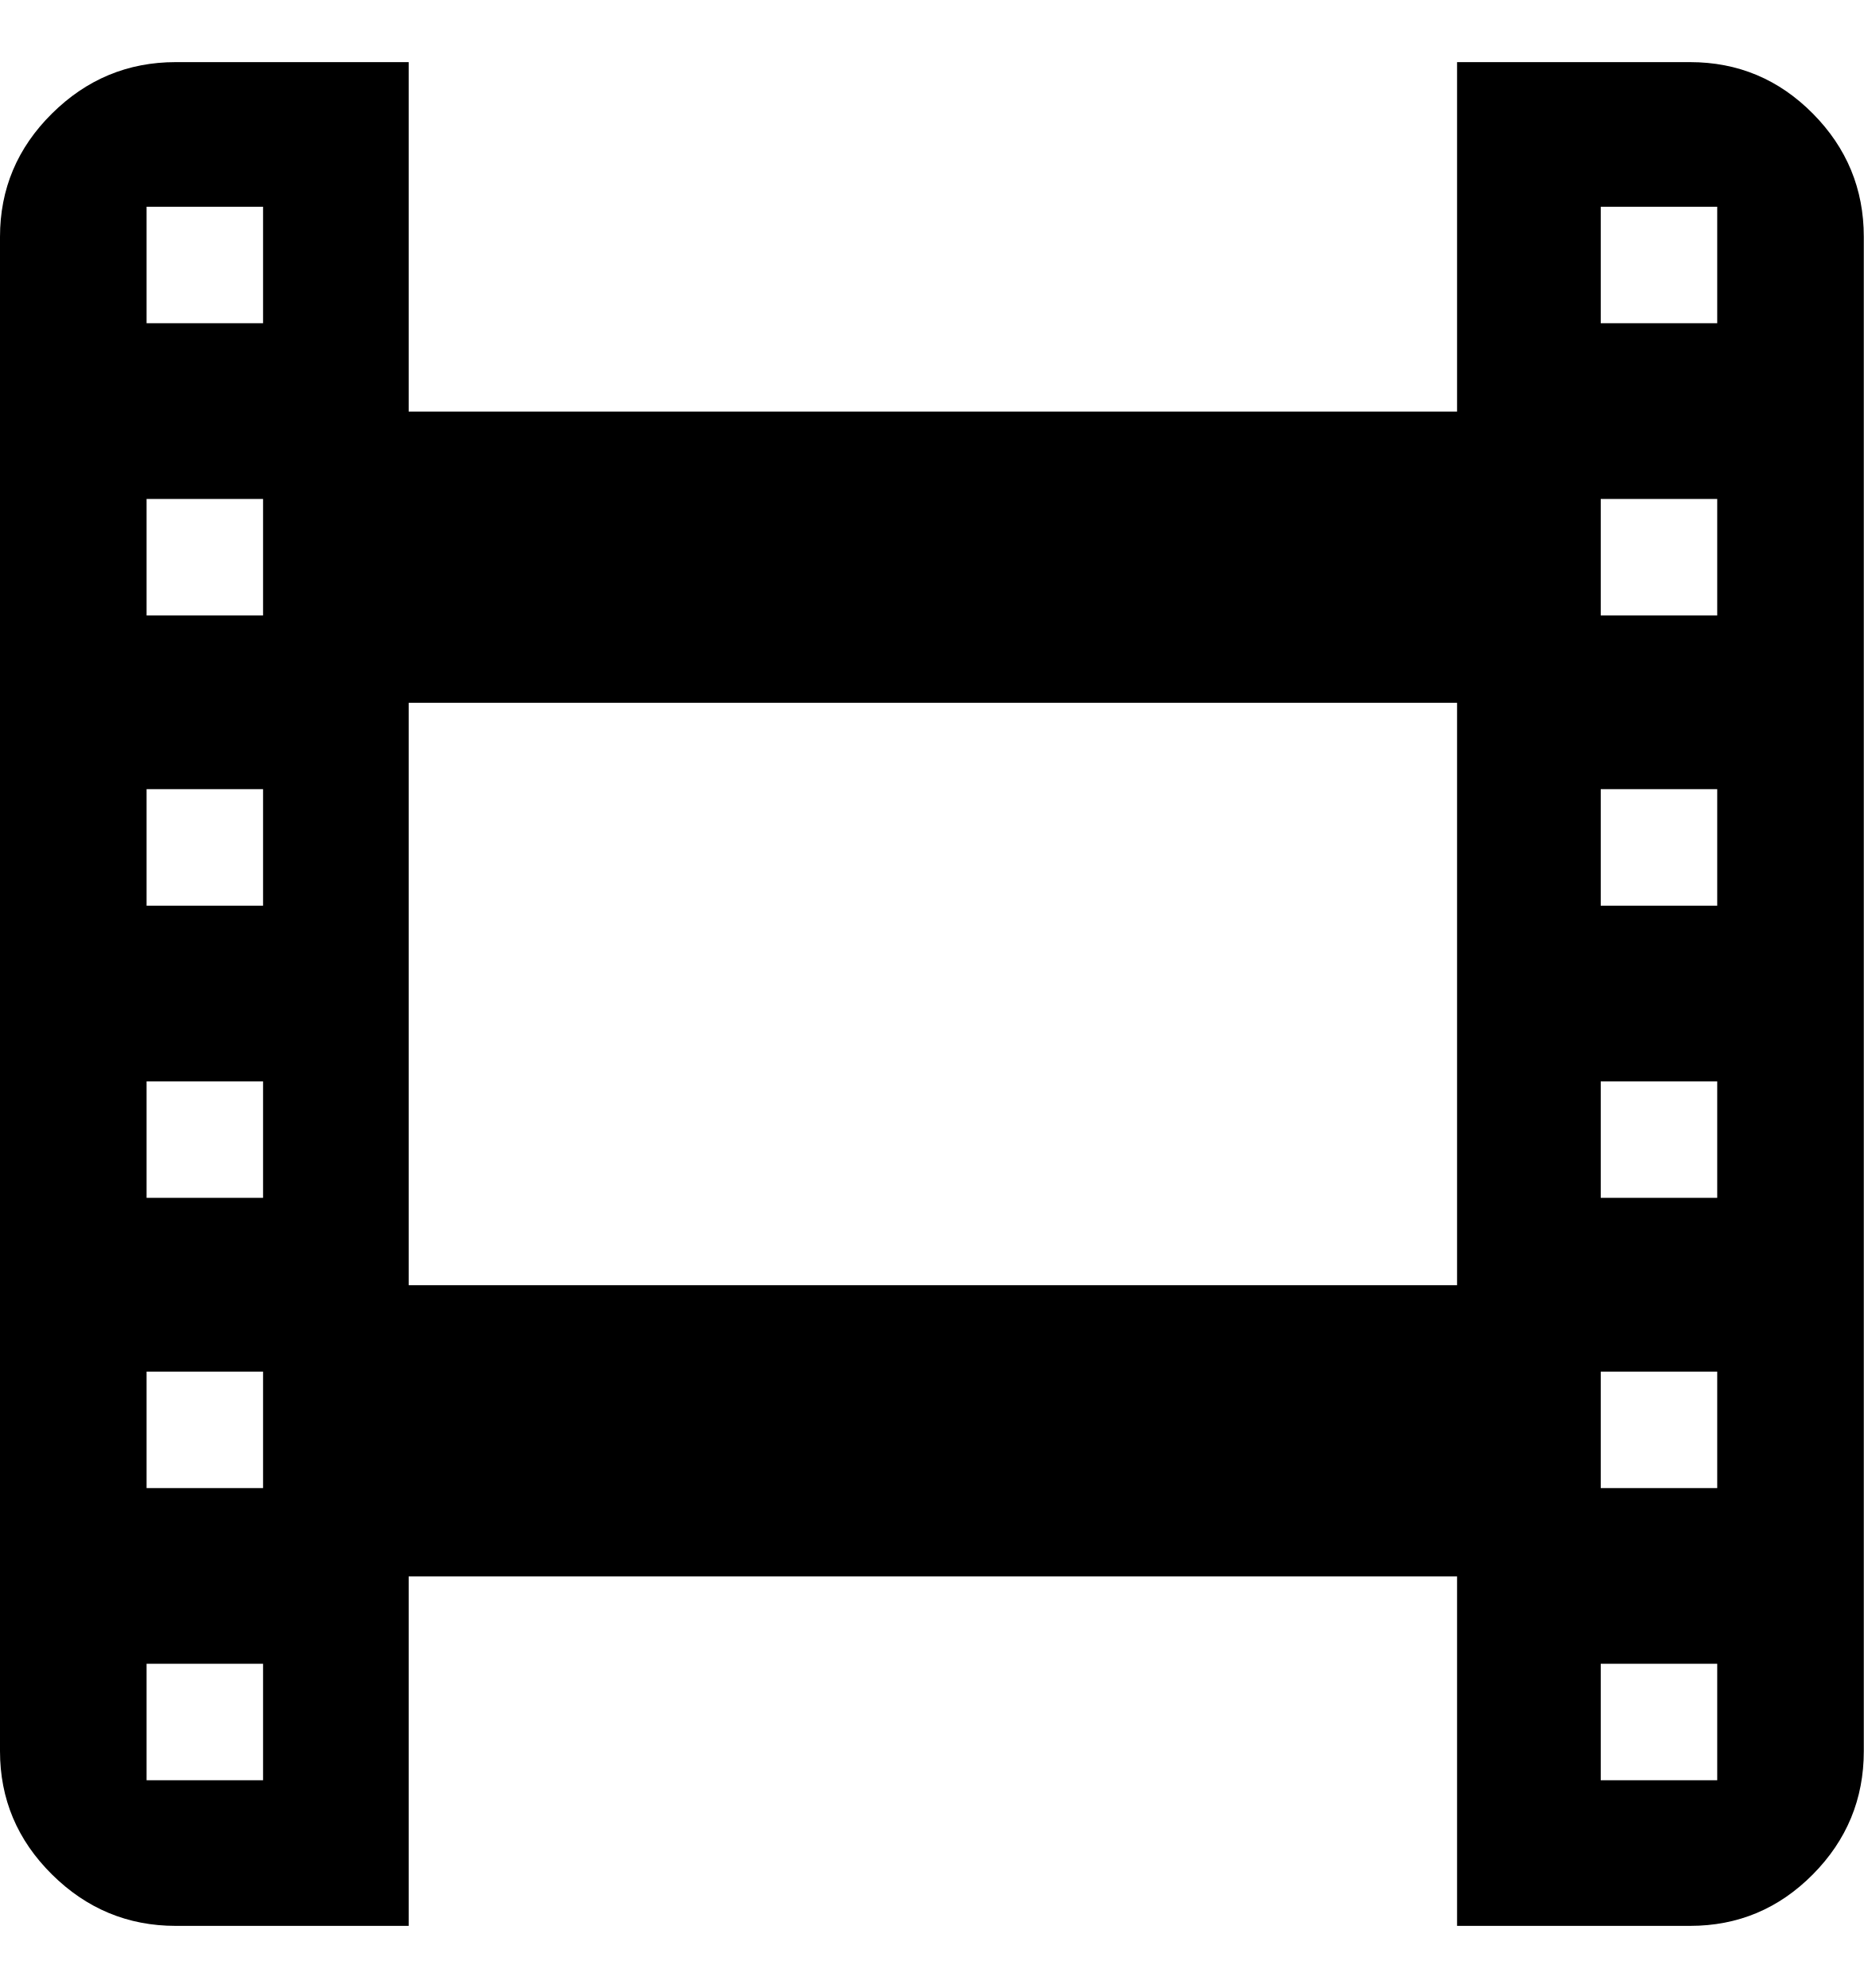
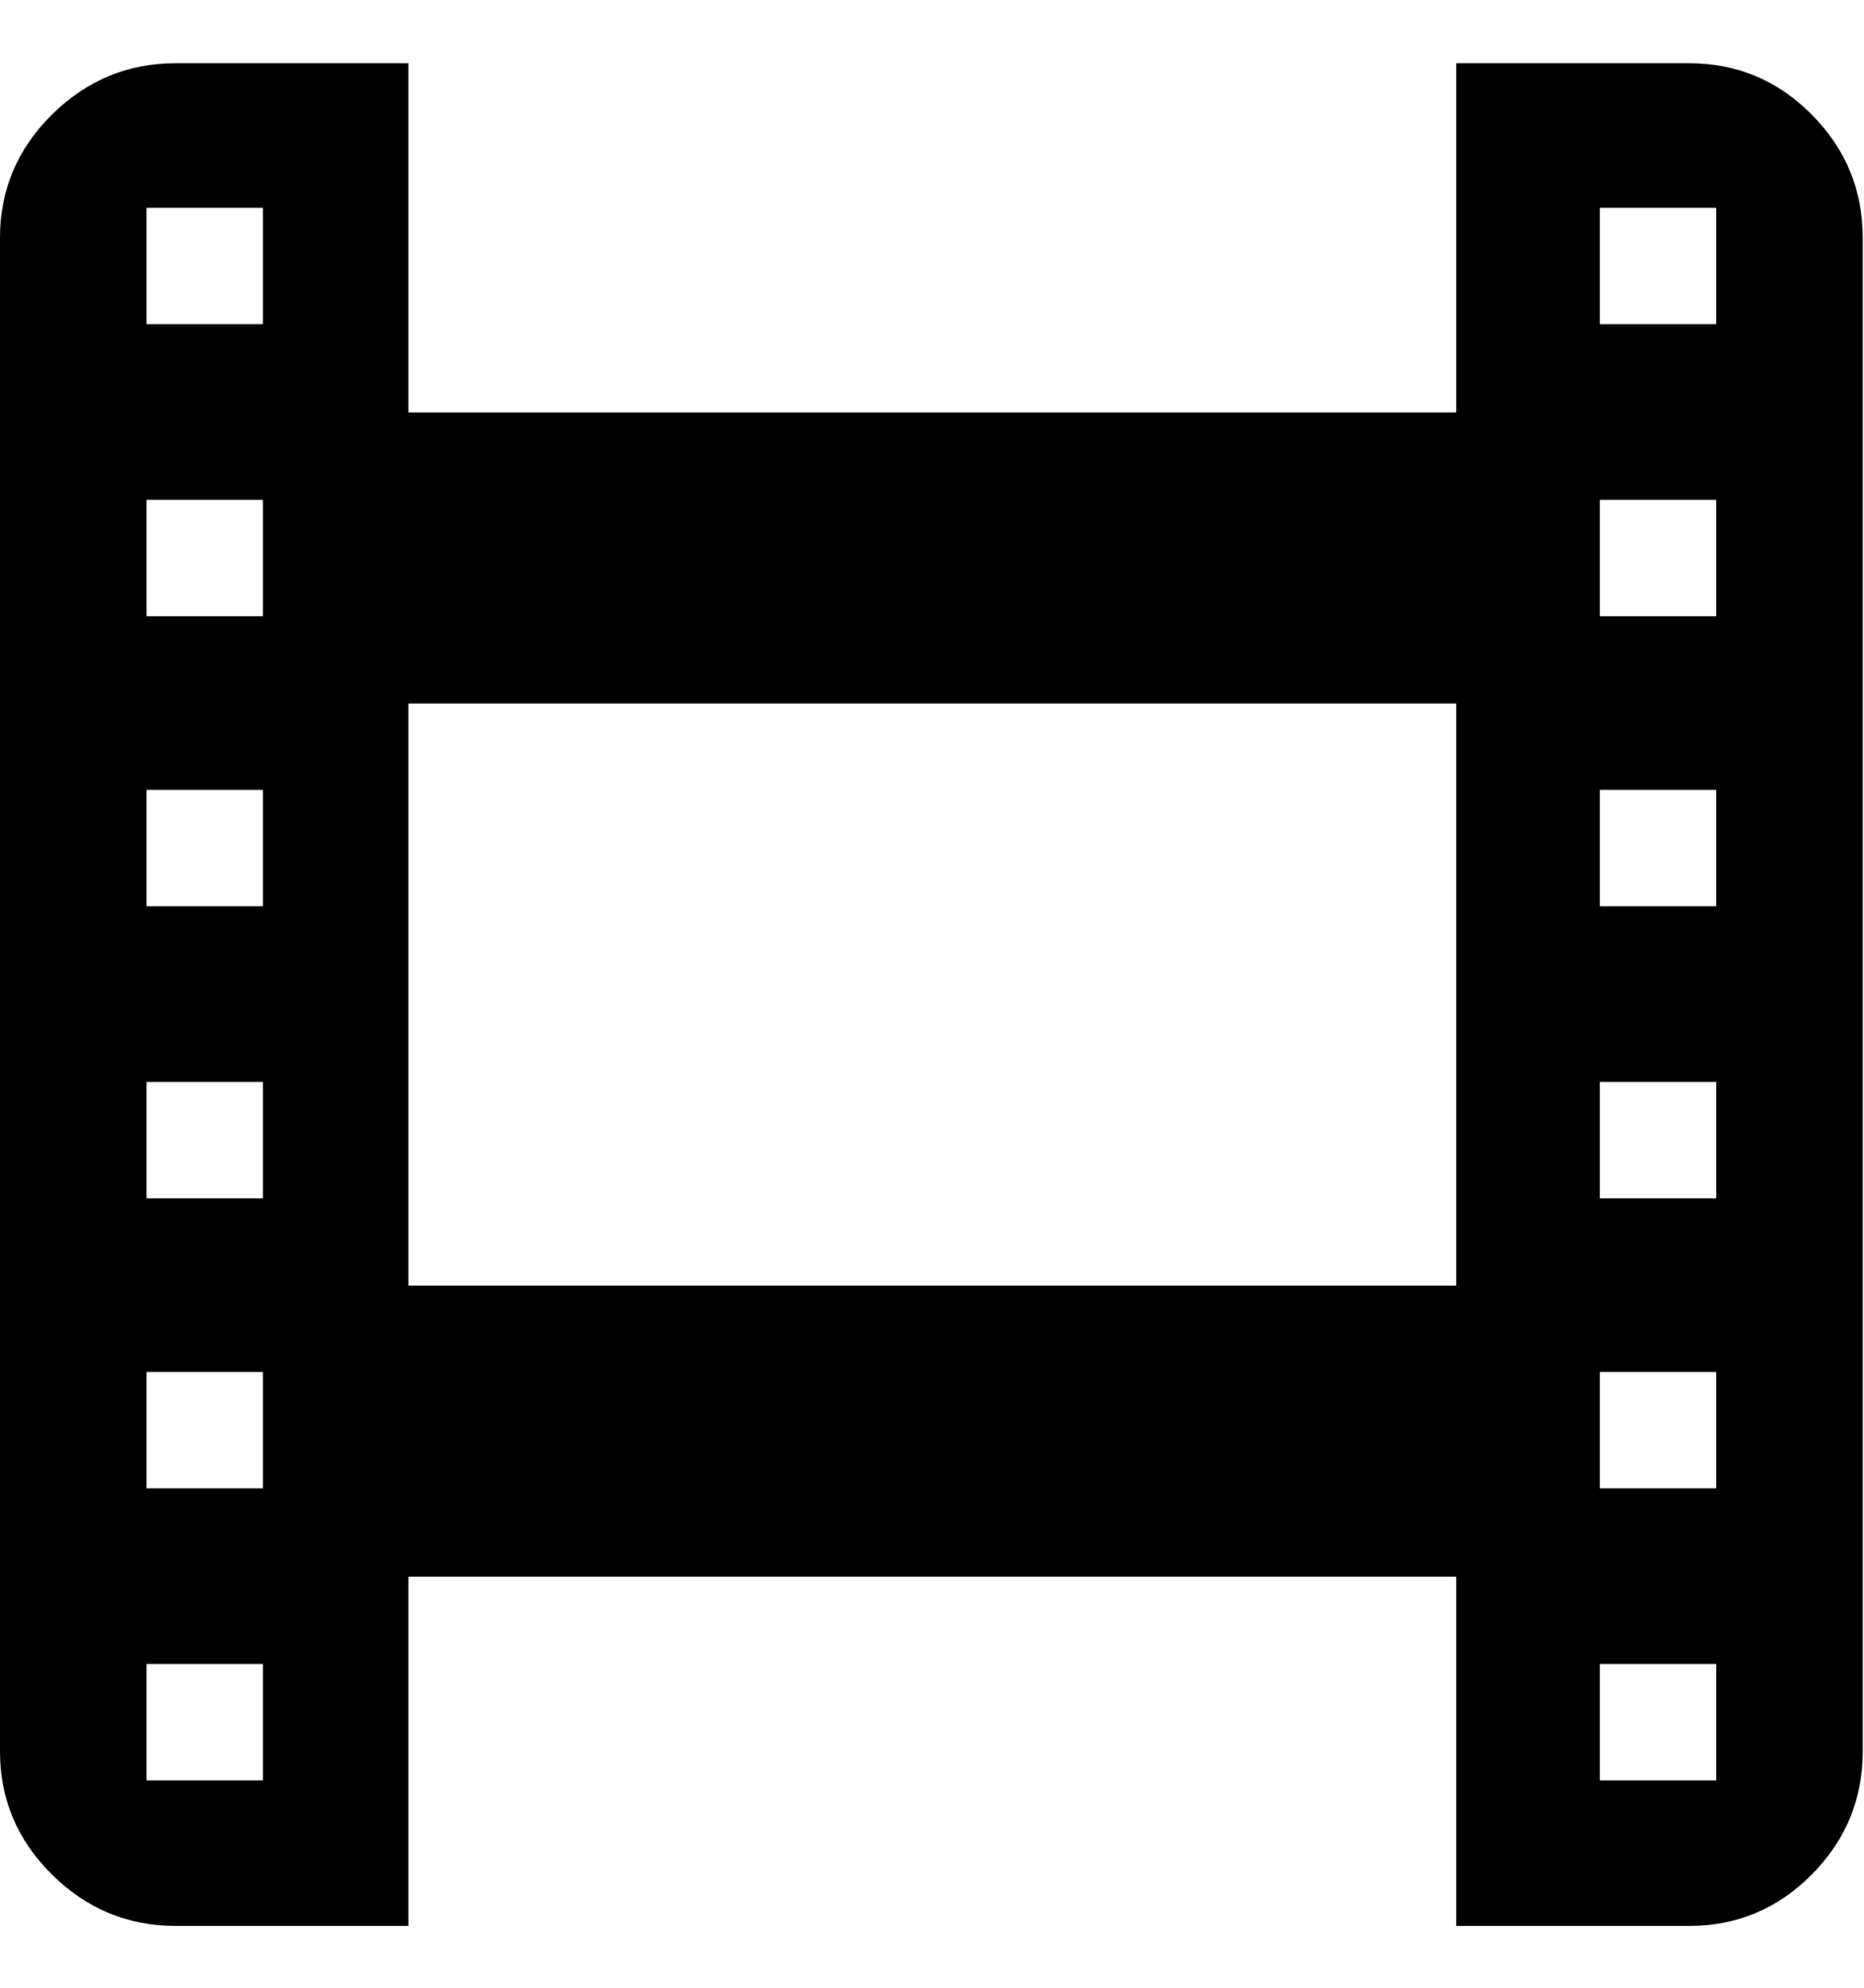
- <svg xmlns="http://www.w3.org/2000/svg" height="1000px" width="937.5px">
-   <g>
-     <path d="M0 880.859c0 0 0 -761.719 0 -761.719c0 -24.088 8.708 -44.759 26.123 -62.011c17.415 -17.253 38.167 -25.879 62.256 -25.879c0 0 117.187 0 117.187 0c0 0 0 175.781 0 175.781c0 0 527.344 0 527.344 0c0 0 0 -175.781 0 -175.781c0 0 117.188 0 117.188 0c24.088 0 44.677 8.626 61.767 25.879c17.09 17.252 25.635 37.923 25.635 62.011c0 0 0 761.719 0 761.719c0 24.089 -8.545 44.759 -25.635 62.012c-17.09 17.252 -37.679 25.879 -61.767 25.879c0 0 -117.188 0 -117.188 0c0 0 0 -175.782 0 -175.782c0 0 -527.344 0 -527.344 0c0 0 0 175.782 0 175.782c0 0 -117.187 0 -117.187 0c-24.089 0 -44.841 -8.627 -62.256 -25.879c-17.415 -17.253 -26.123 -37.923 -26.123 -62.012c0 0 0 0 0 0m73.73 -43.945c0 0 0 58.593 0 58.593c0 0 58.594 0 58.594 0c0 0 0 -58.593 0 -58.593c0 0 -58.594 0 -58.594 0c0 0 0 0 0 0m0 -88.379c0 0 58.594 0 58.594 0c0 0 0 -58.594 0 -58.594c0 0 -58.594 0 -58.594 0c0 0 0 58.594 0 58.594c0 0 0 0 0 0m0 -145.996c0 0 58.594 0 58.594 0c0 0 0 -58.594 0 -58.594c0 0 -58.594 0 -58.594 0c0 0 0 58.594 0 58.594c0 0 0 0 0 0m0 -146.973c0 0 58.594 0 58.594 0c0 0 0 -58.594 0 -58.594c0 0 -58.594 0 -58.594 0c0 0 0 58.594 0 58.594c0 0 0 0 0 0m0 -145.996c0 0 58.594 0 58.594 0c0 0 0 -58.594 0 -58.594c0 0 -58.594 0 -58.594 0c0 0 0 58.594 0 58.594c0 0 0 0 0 0m0 -146.973c0 0 58.594 0 58.594 0c0 0 0 -58.593 0 -58.593c0 0 -58.594 0 -58.594 0c0 0 0 58.593 0 58.593c0 0 0 0 0 0m131.836 483.887c0 0 527.344 0 527.344 0c0 0 0 -292.969 0 -292.969c0 0 -527.344 0 -527.344 0c0 0 0 292.969 0 292.969c0 0 0 0 0 0m599.61 190.43c0 0 0 58.593 0 58.593c0 0 58.594 0 58.594 0c0 0 0 -58.593 0 -58.593c0 0 -58.594 0 -58.594 0c0 0 0 0 0 0m0 -88.379c0 0 58.594 0 58.594 0c0 0 0 -58.594 0 -58.594c0 0 -58.594 0 -58.594 0c0 0 0 58.594 0 58.594c0 0 0 0 0 0m0 -145.996c0 0 58.594 0 58.594 0c0 0 0 -58.594 0 -58.594c0 0 -58.594 0 -58.594 0c0 0 0 58.594 0 58.594c0 0 0 0 0 0m0 -146.973c0 0 58.594 0 58.594 0c0 0 0 -58.594 0 -58.594c0 0 -58.594 0 -58.594 0c0 0 0 58.594 0 58.594c0 0 0 0 0 0m0 -145.996c0 0 58.594 0 58.594 0c0 0 0 -58.594 0 -58.594c0 0 -58.594 0 -58.594 0c0 0 0 58.594 0 58.594c0 0 0 0 0 0m0 -146.973c0 0 58.594 0 58.594 0c0 0 0 -58.593 0 -58.593c0 0 -58.594 0 -58.594 0c0 0 0 58.593 0 58.593c0 0 0 0 0 0" />
-   </g>
+ <svg xmlns="http://www.w3.org/2000/svg" height="1000" width="937.5">
+   <path d="M0 880.928v-761.28q0-36.112 26.108-61.976t62.22-25.864h117.12v175.68h527.04v-175.68h117.12q36.112 0 61.732 25.864t25.62 61.976v761.28q0 36.112-25.62 61.976t-61.732 25.864h-117.12v-175.68h-527.04v175.68h-117.12q-36.112 0-62.22-25.864t-26.108-61.976zm73.688-43.92v58.56h58.56v-58.56h-58.56zm0-88.328h58.56v-58.56h-58.56v58.56zm0-145.912h58.56v-58.56h-58.56v58.56zm0-146.888h58.56v-58.56h-58.56v58.56zm0-145.912h58.56v-58.56h-58.56v58.56zm0-146.888h58.56v-58.56h-58.56v58.56zm131.76 483.608h527.04v-292.8h-527.04v292.8zm599.264 190.32v58.56h58.56v-58.56h-58.56zm0-88.328h58.56v-58.56h-58.56v58.56zm0-145.912h58.56v-58.56h-58.56v58.56zm0-146.888h58.56v-58.56h-58.56v58.56zm0-145.912h58.56v-58.56h-58.56v58.56zm0-146.888h58.56v-58.56h-58.56v58.56z" />
</svg>
